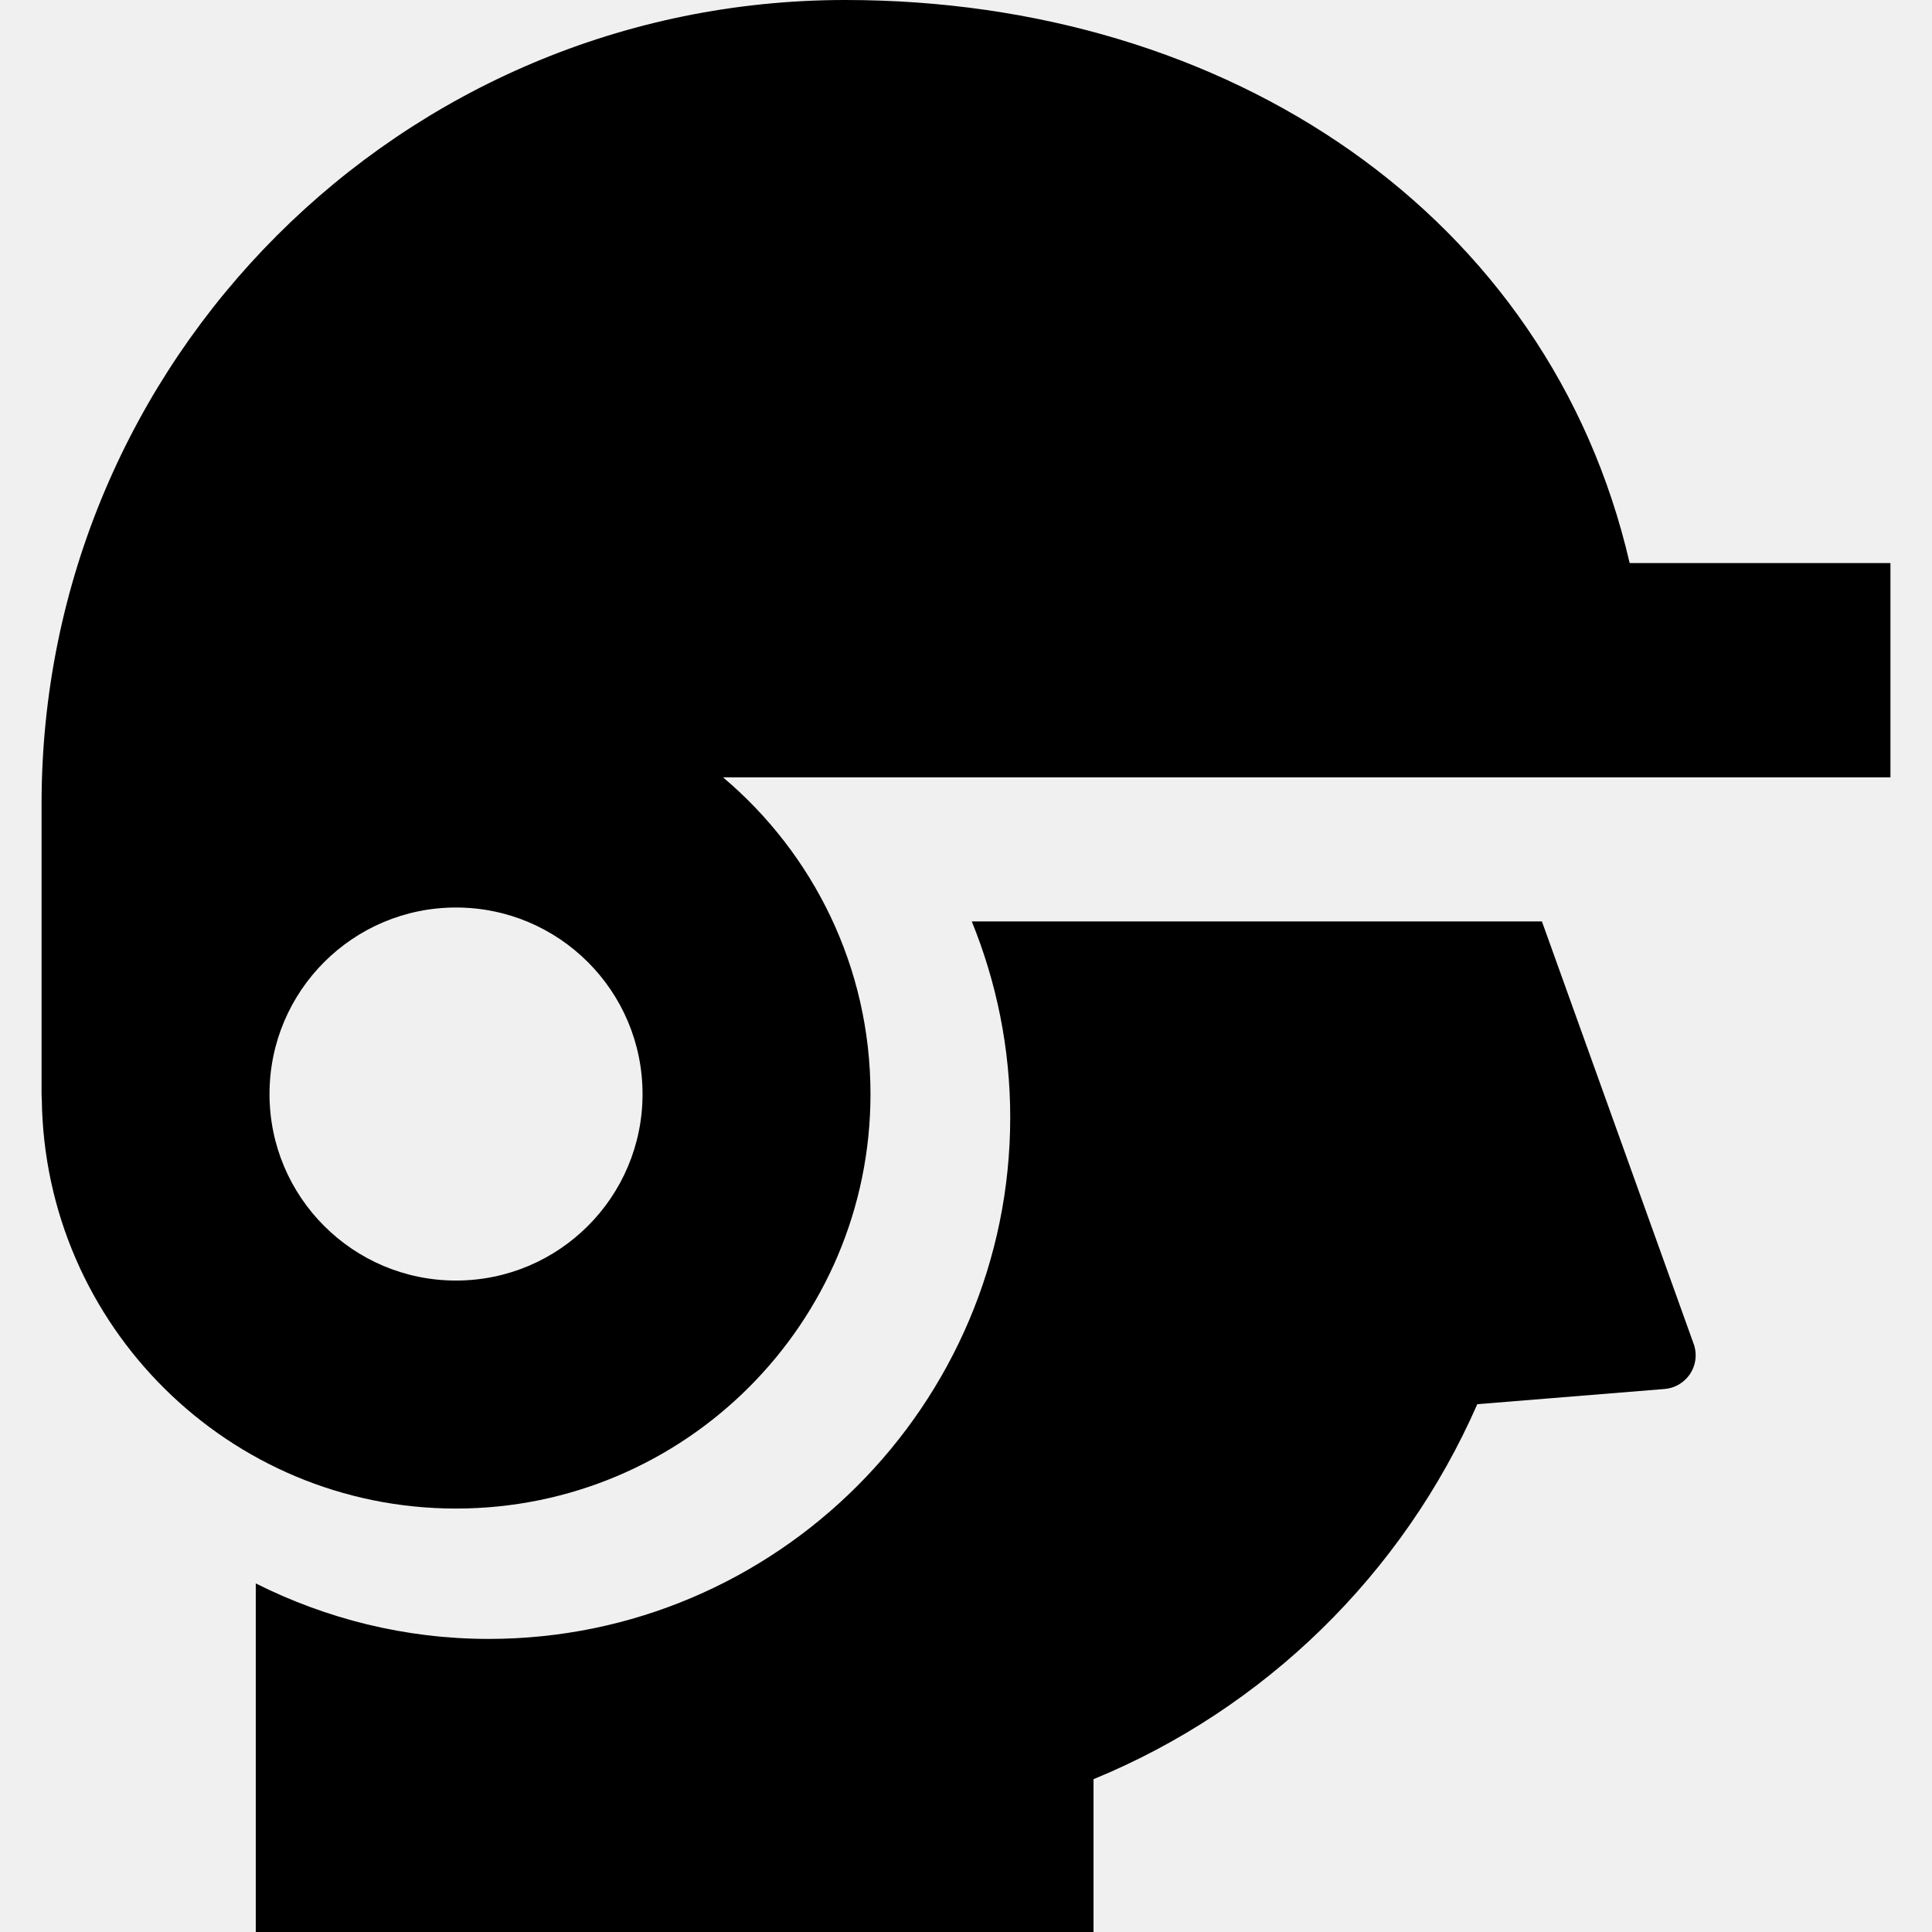
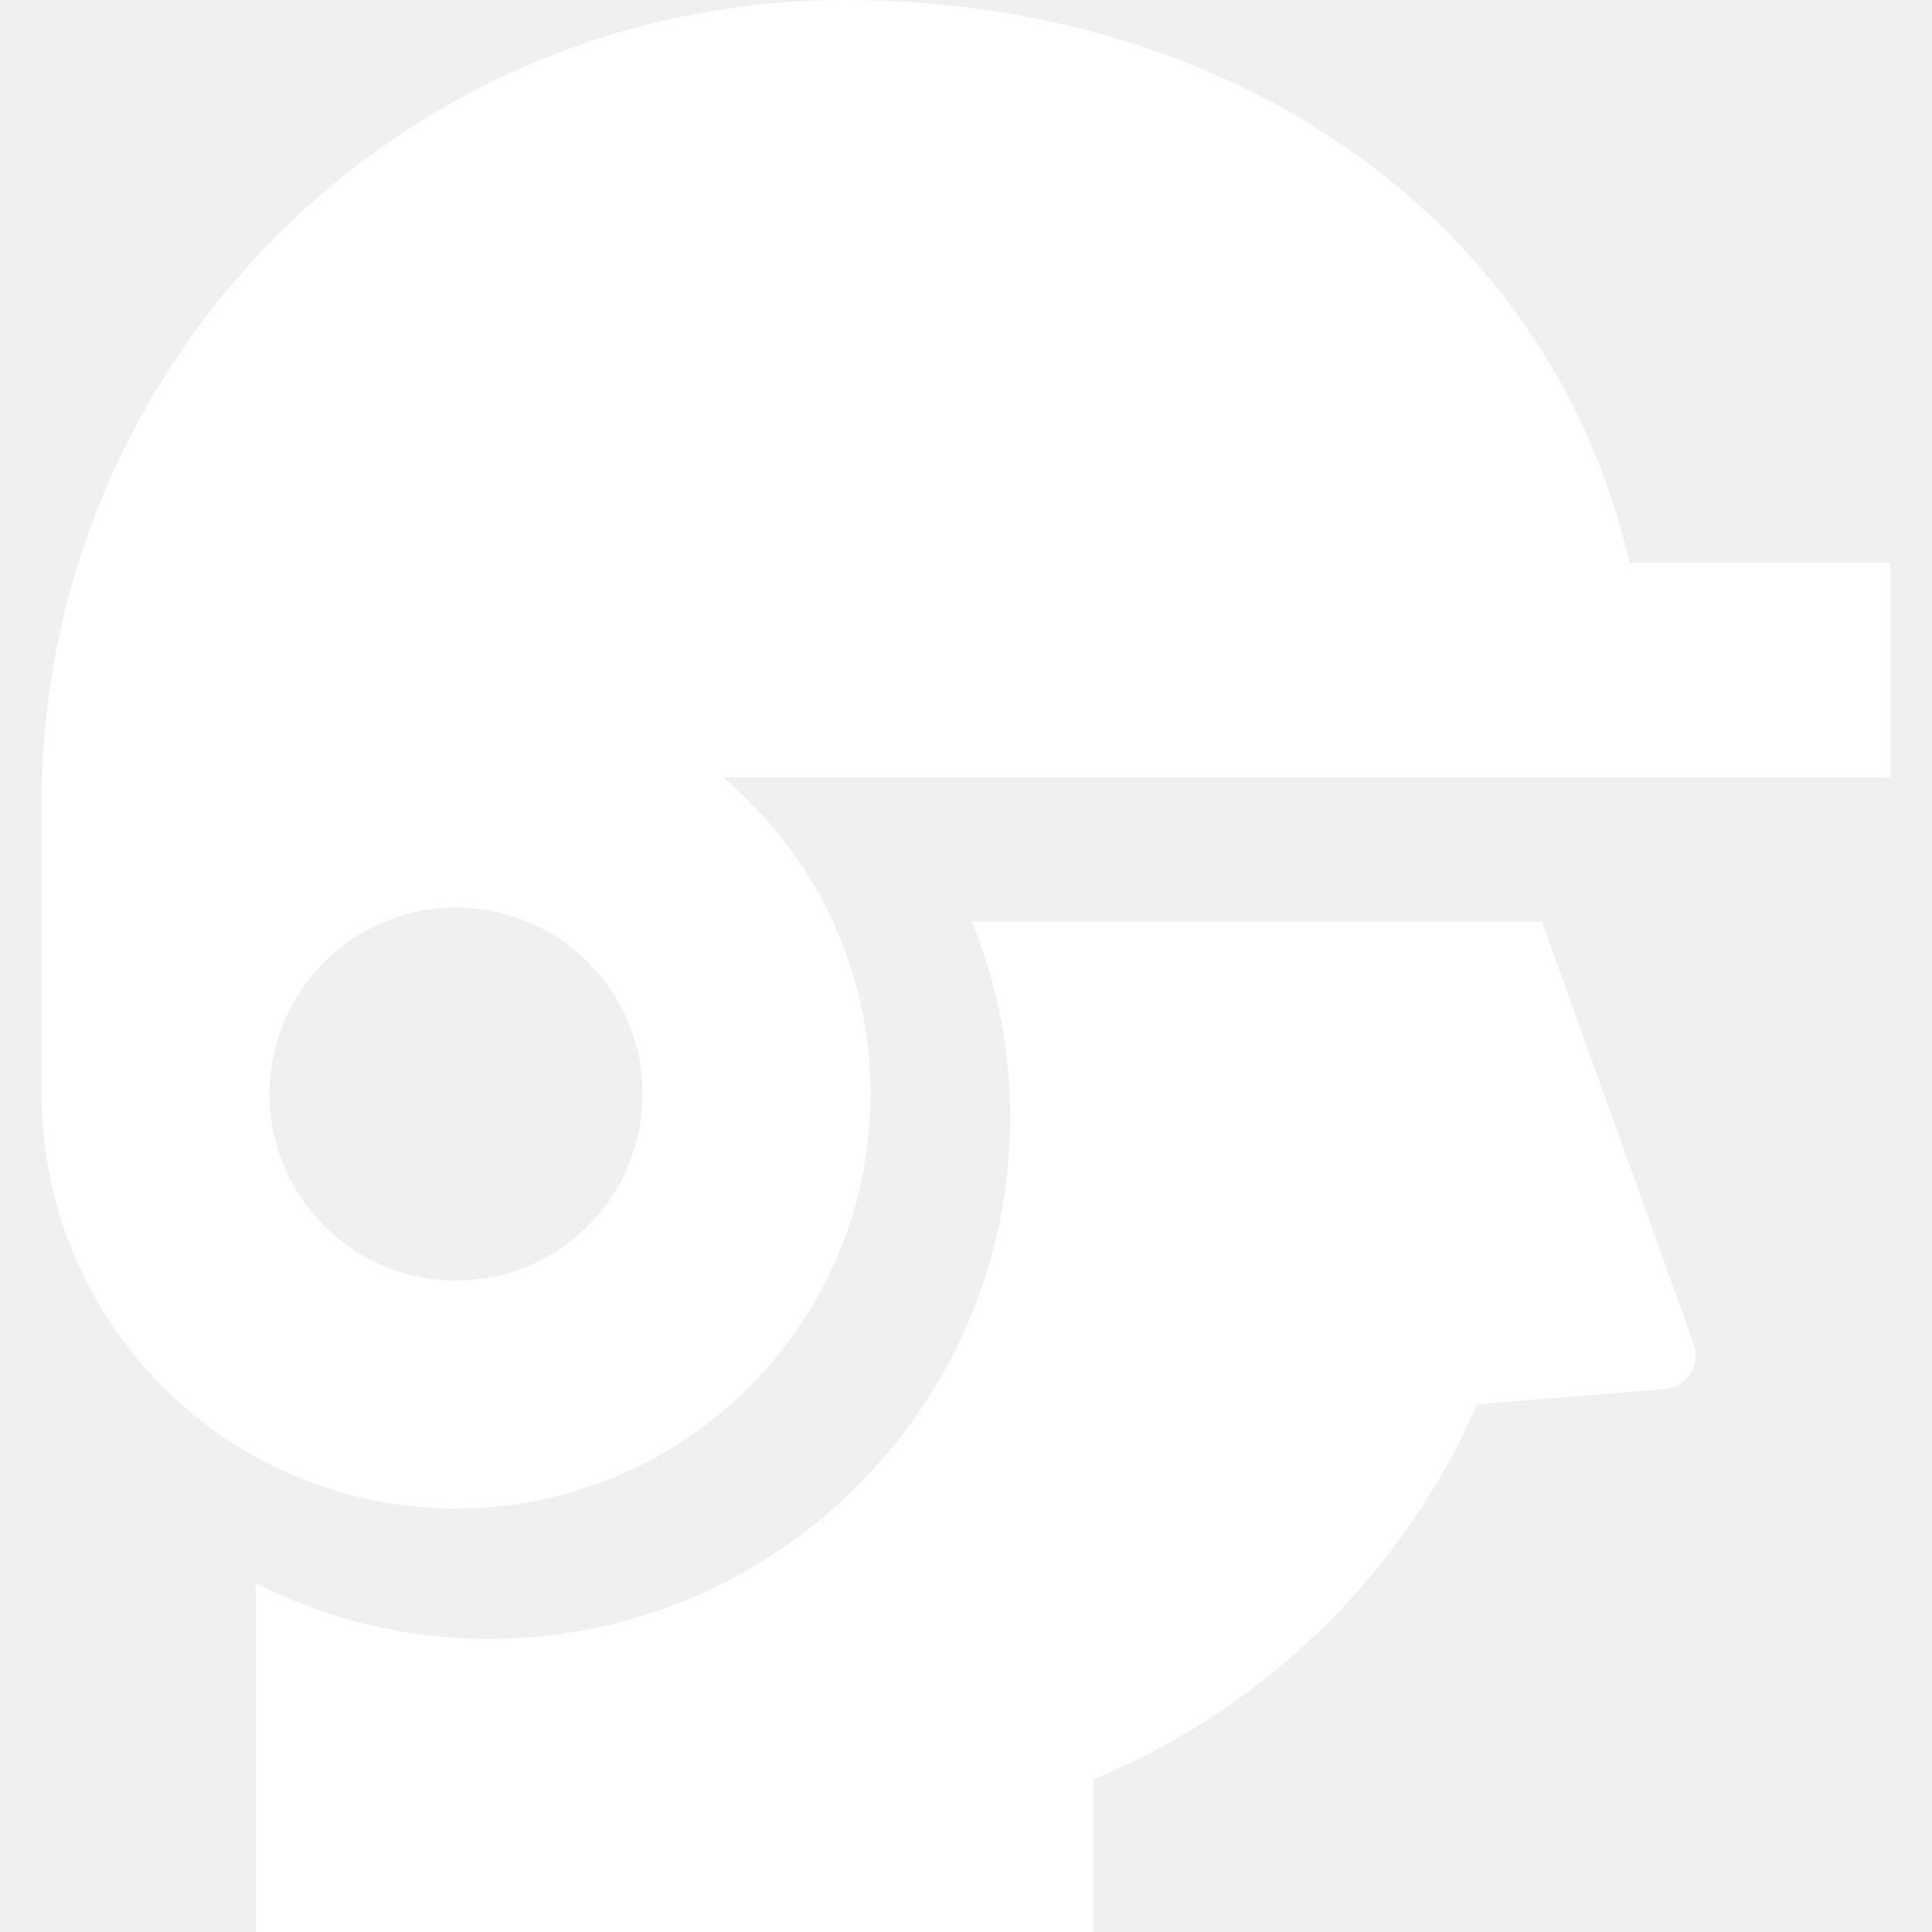
<svg xmlns="http://www.w3.org/2000/svg" version="1.1" id="_x32_" width="800px" height="800px" viewBox="0 0 512 512" xml:space="preserve">
  <style type="text/css">

- 	.st0{fill:#000000;}
+ 	.st0{fill:#fff;}

</style>
  <g>
    <path class="st0" d="M449,356.594l-40.375-112.406H257.531c6.531,16.063,10.188,33.563,10.188,51.922   c0,76.219-62.031,138.219-138.219,138.219c-22.203,0-43.125-5.375-61.719-14.703V512h222.016v-40.5   c45.438-18.656,82.016-54.469,101.703-99.375l49.656-4.031c2.688-0.219,5.125-1.656,6.656-3.875S449.766,359.188,449,356.594z" />
    <path class="st0" d="M500.984,149.219h-69.109C410.594,57.063,325.656,0,224.031,0C106.391,0,11.016,95.375,11.016,213.016v76.922   c0,0.438,0.047,0.875,0.047,1.313h0.016c0.703,60.031,49.547,108.531,109.766,108.531c60.656,0,109.844-49.188,109.844-109.844   c0-33.688-15.203-63.781-39.078-83.938h309.375V149.219z M120.844,339.359c-27.297,0-49.422-22.125-49.422-49.422   c0-27.313,22.125-49.438,49.422-49.438c27.313,0,49.438,22.125,49.438,49.438C170.281,317.234,148.156,339.359,120.844,339.359z" />
  </g>
</svg>
